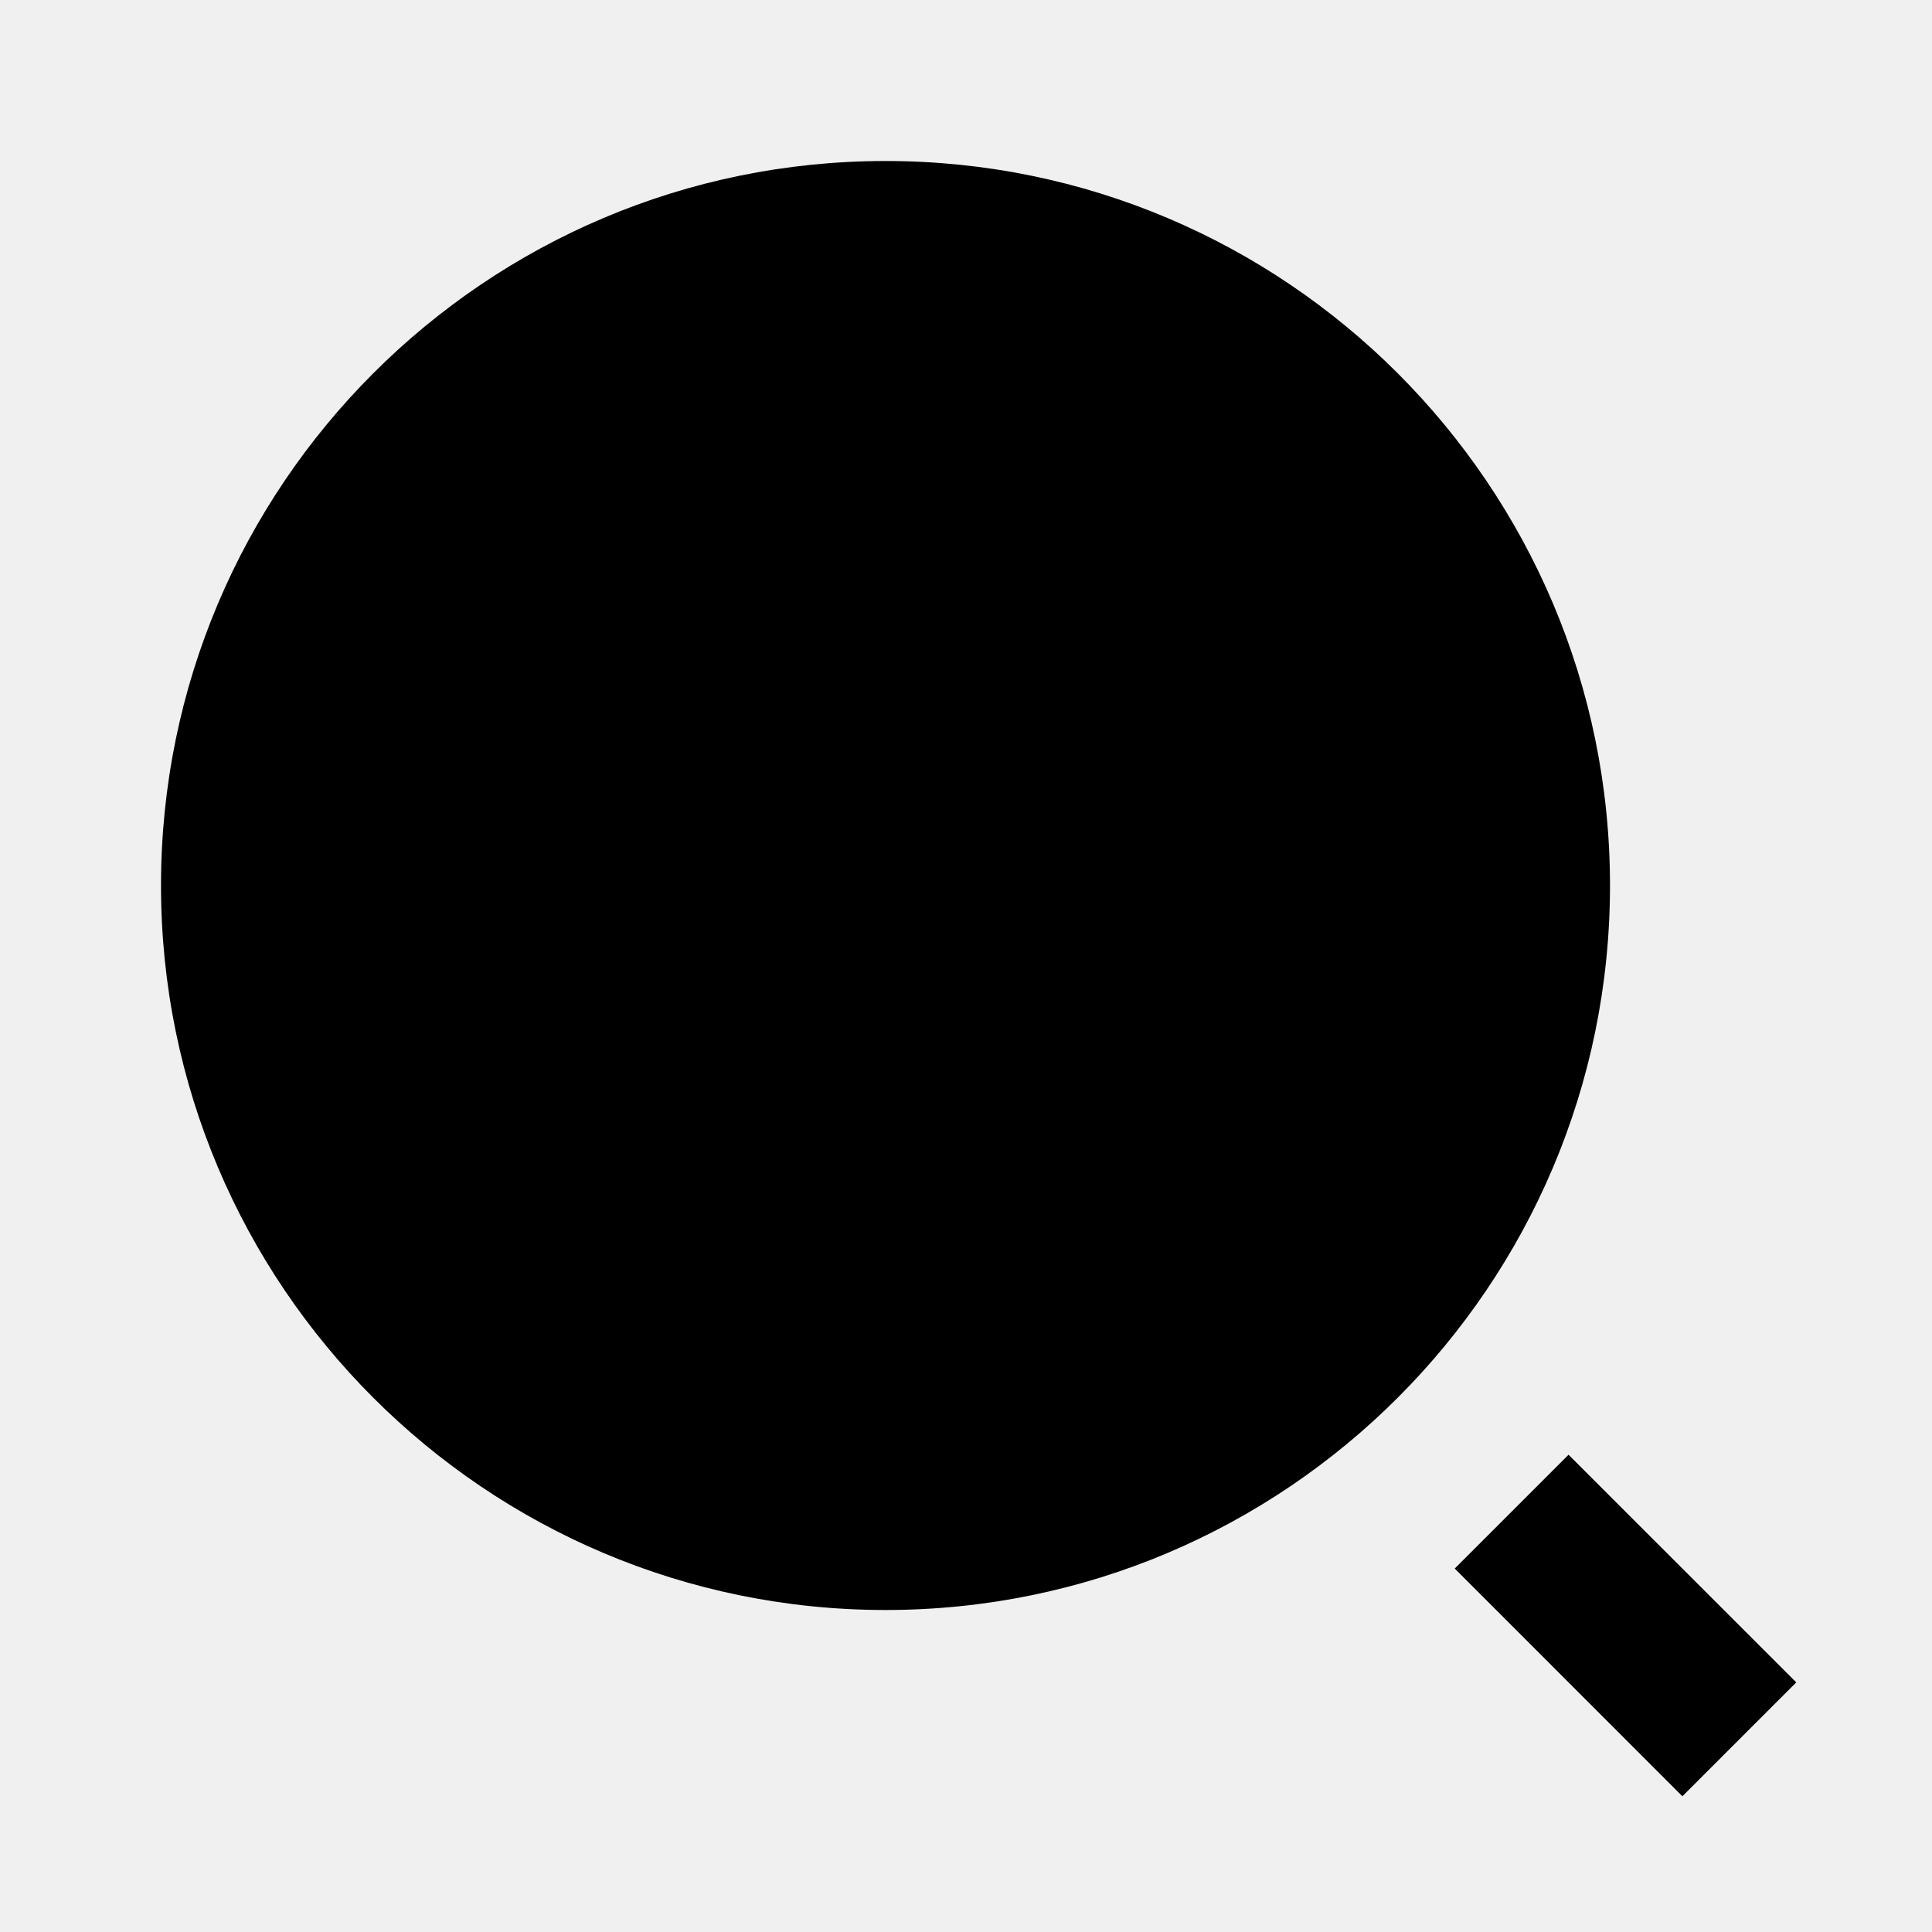
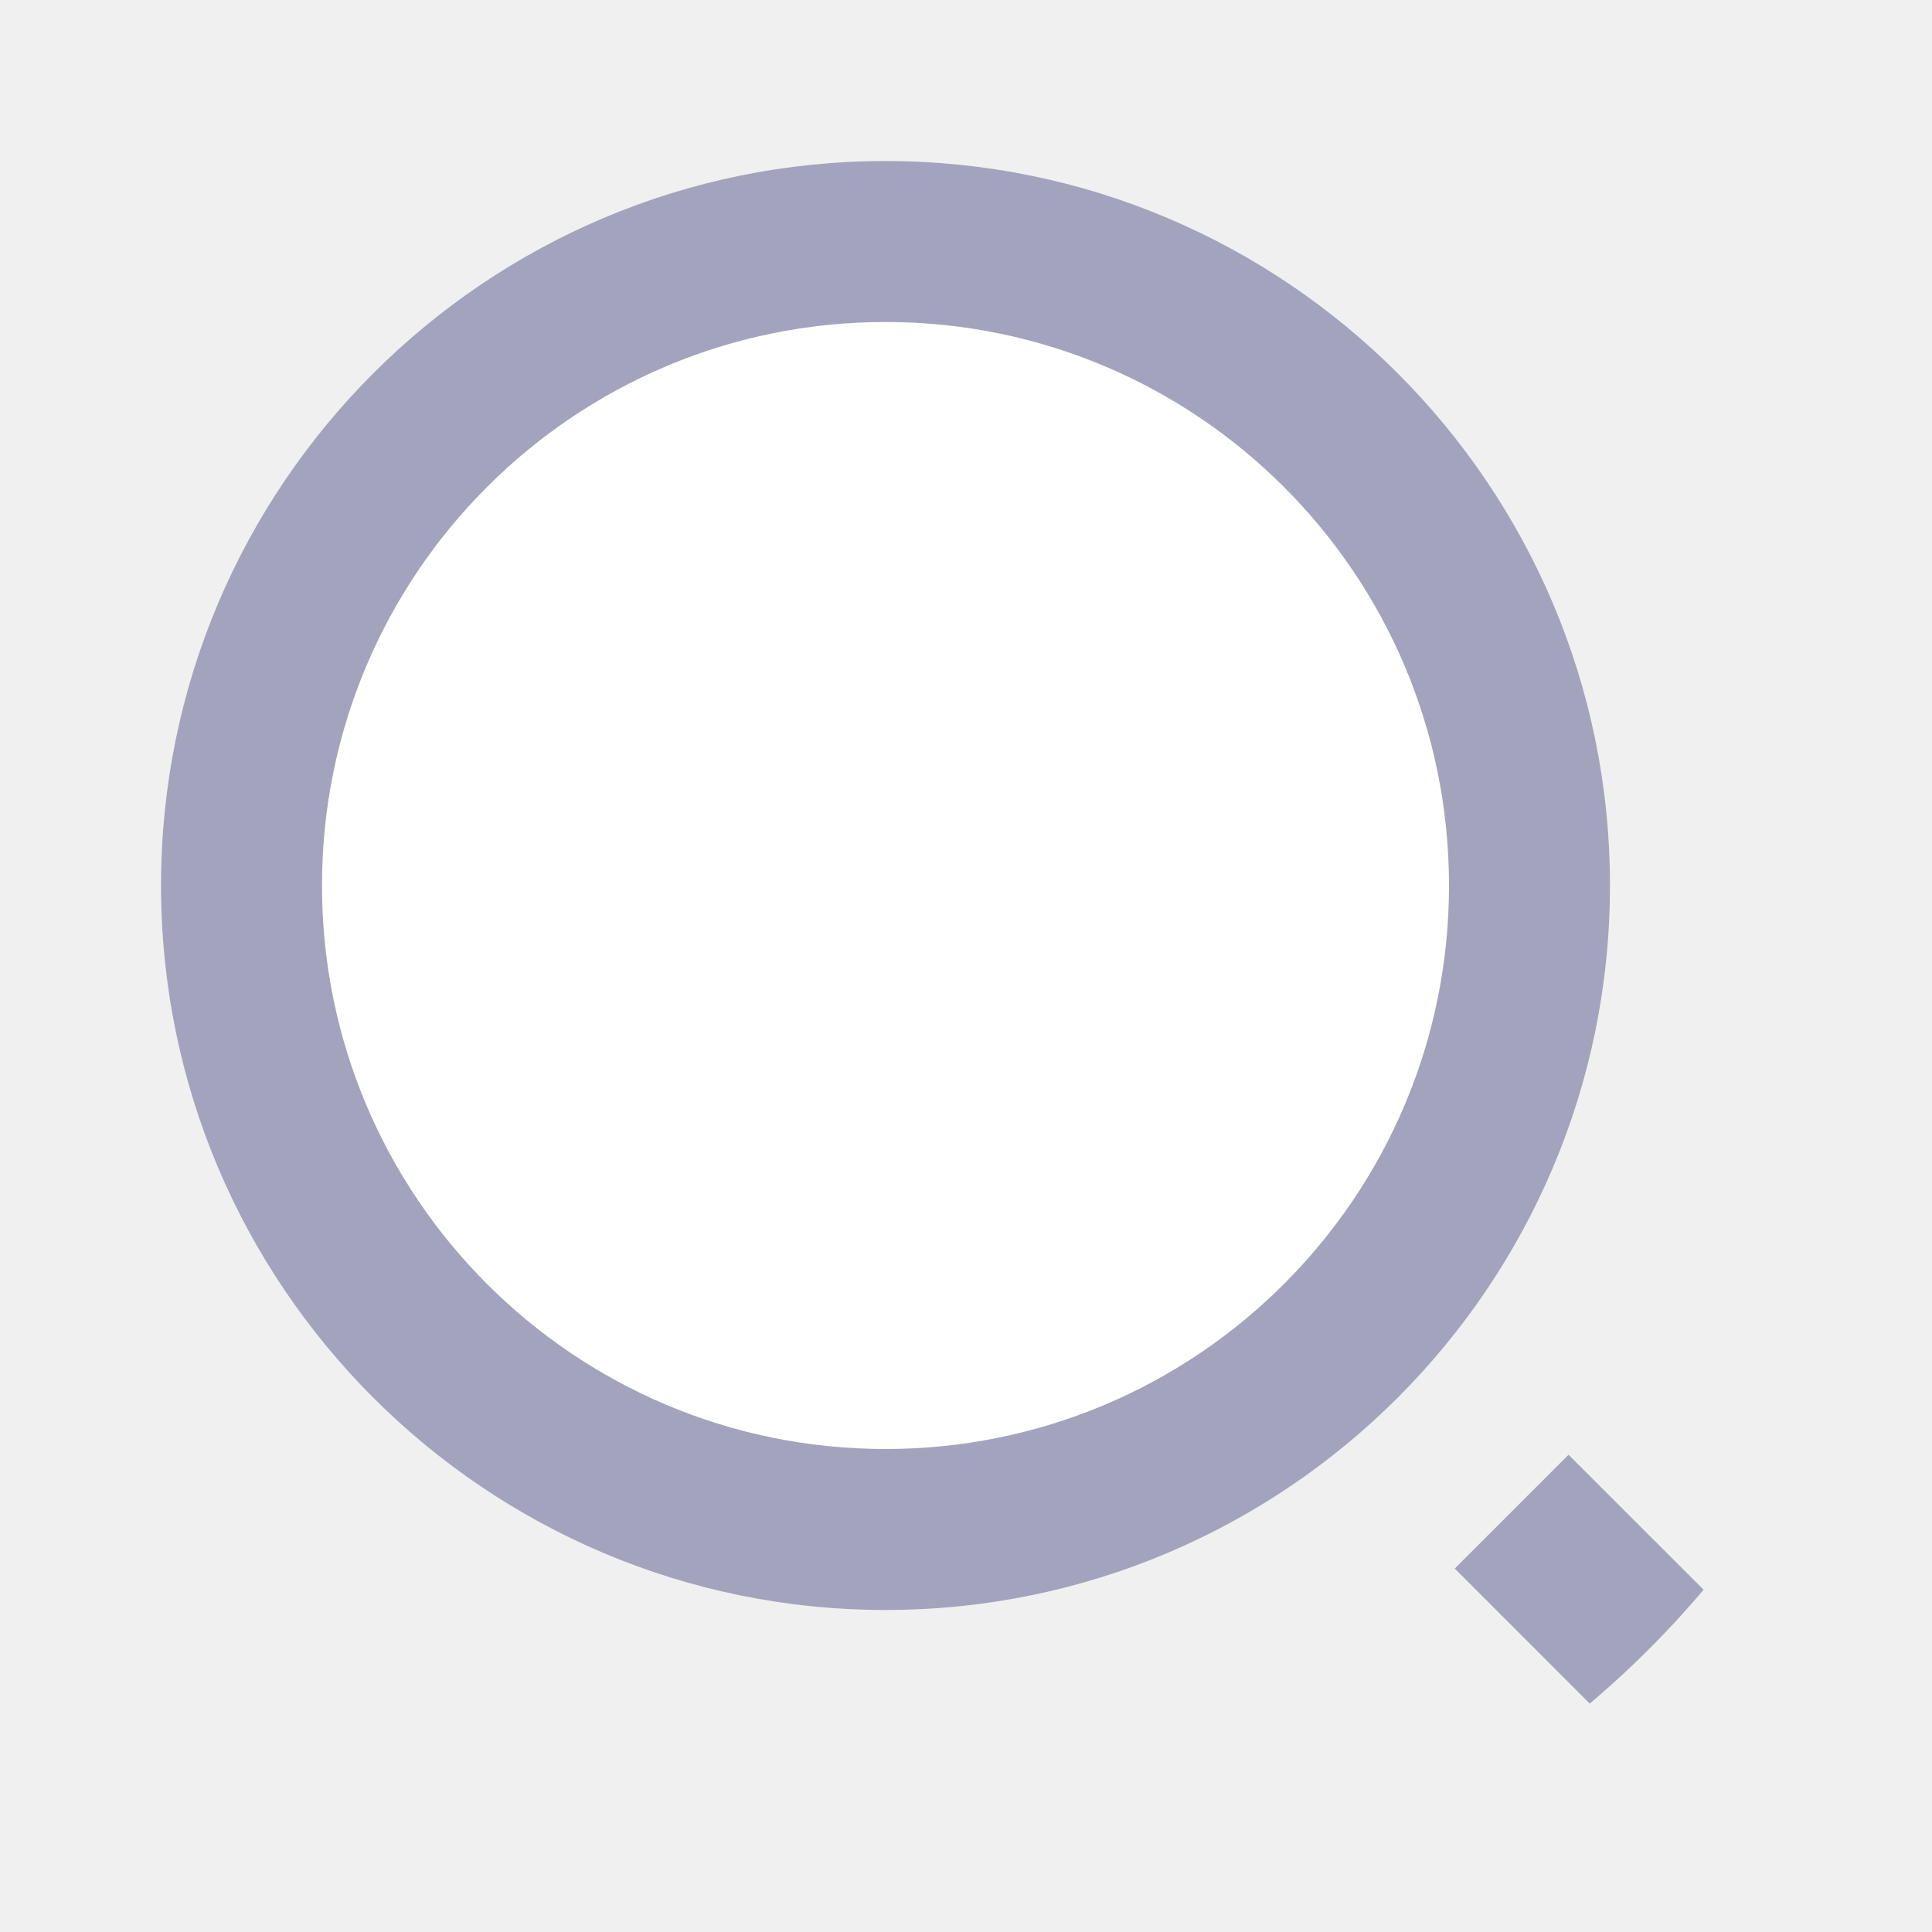
- <svg xmlns="http://www.w3.org/2000/svg" viewBox="0 0 24 24" fill="currentColor">
-   <path d="M11 2C15.968 2 20 6.032 20 11C20 15.968 15.968 20 11 20C6.032 20 2 15.968 2 11C2 6.032 6.032 2 11 2ZM19.485 18.071L22.314 20.899L20.899 22.314L18.071 19.485L19.485 18.071Z" />
+ <svg xmlns="http://www.w3.org/2000/svg" width="24" height="24" viewBox="0 0 24 24" fill="none">
+   <g clip-path="url(#clip0_12_18)">
+     <path d="M11 2C15.968 2 20 6.032 20 11C20 15.968 15.968 20 11 20C6.032 20 2 15.968 2 11C2 6.032 6.032 2 11 2ZM19.485 18.071L22.314 20.899L20.899 22.314L18.071 19.485L19.485 18.071Z" fill="white" />
+     <path d="M11 2C15.968 2 20 6.032 20 11C20 15.968 15.968 20 11 20C6.032 20 2 15.968 2 11C2 6.032 6.032 2 11 2ZM11 18C14.867 18 18 14.867 18 11C18 7.133 14.867 4 11 4C7.133 4 4 7.133 4 11C4 14.867 7.133 18 11 18ZM19.485 18.071L22.314 20.899L20.899 22.314L18.071 19.485L19.485 18.071Z" fill="#A3A3BD" />
+   </g>
+   <defs>
+     <clipPath id="clip0_12_18">
+       <rect width="24" height="24" rx="12" fill="white" />
+     </clipPath>
+   </defs>
</svg>
